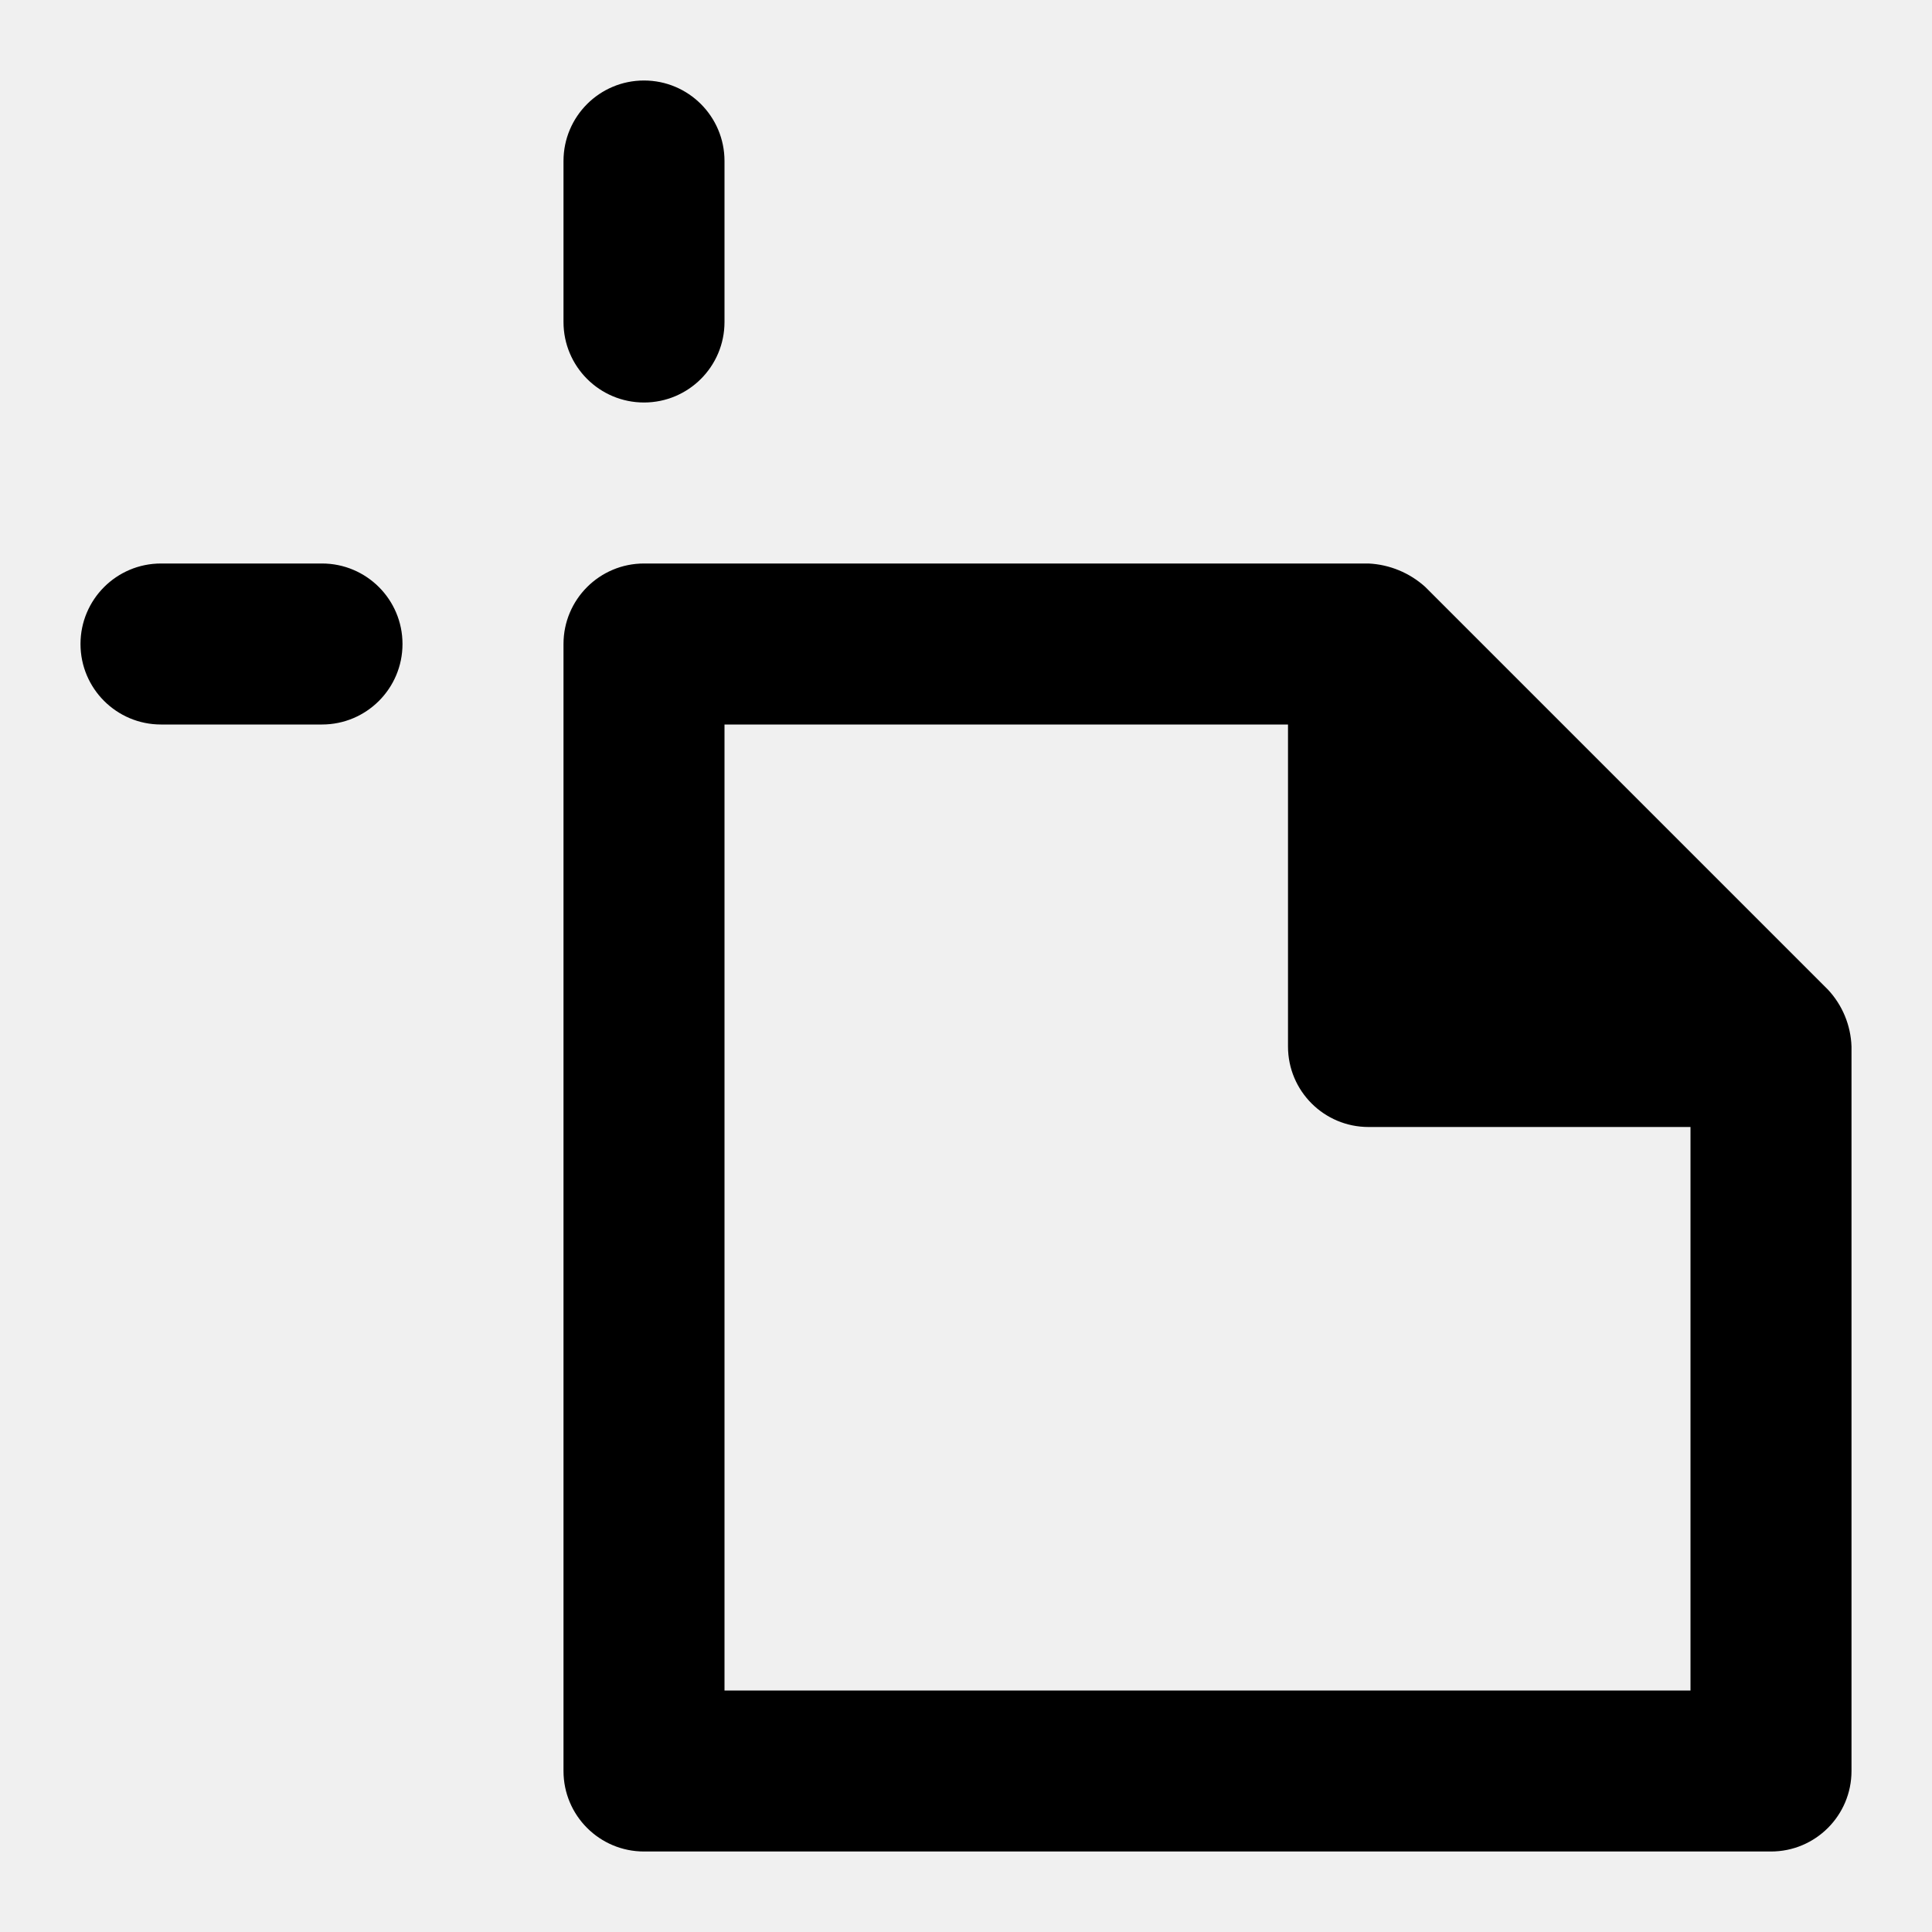
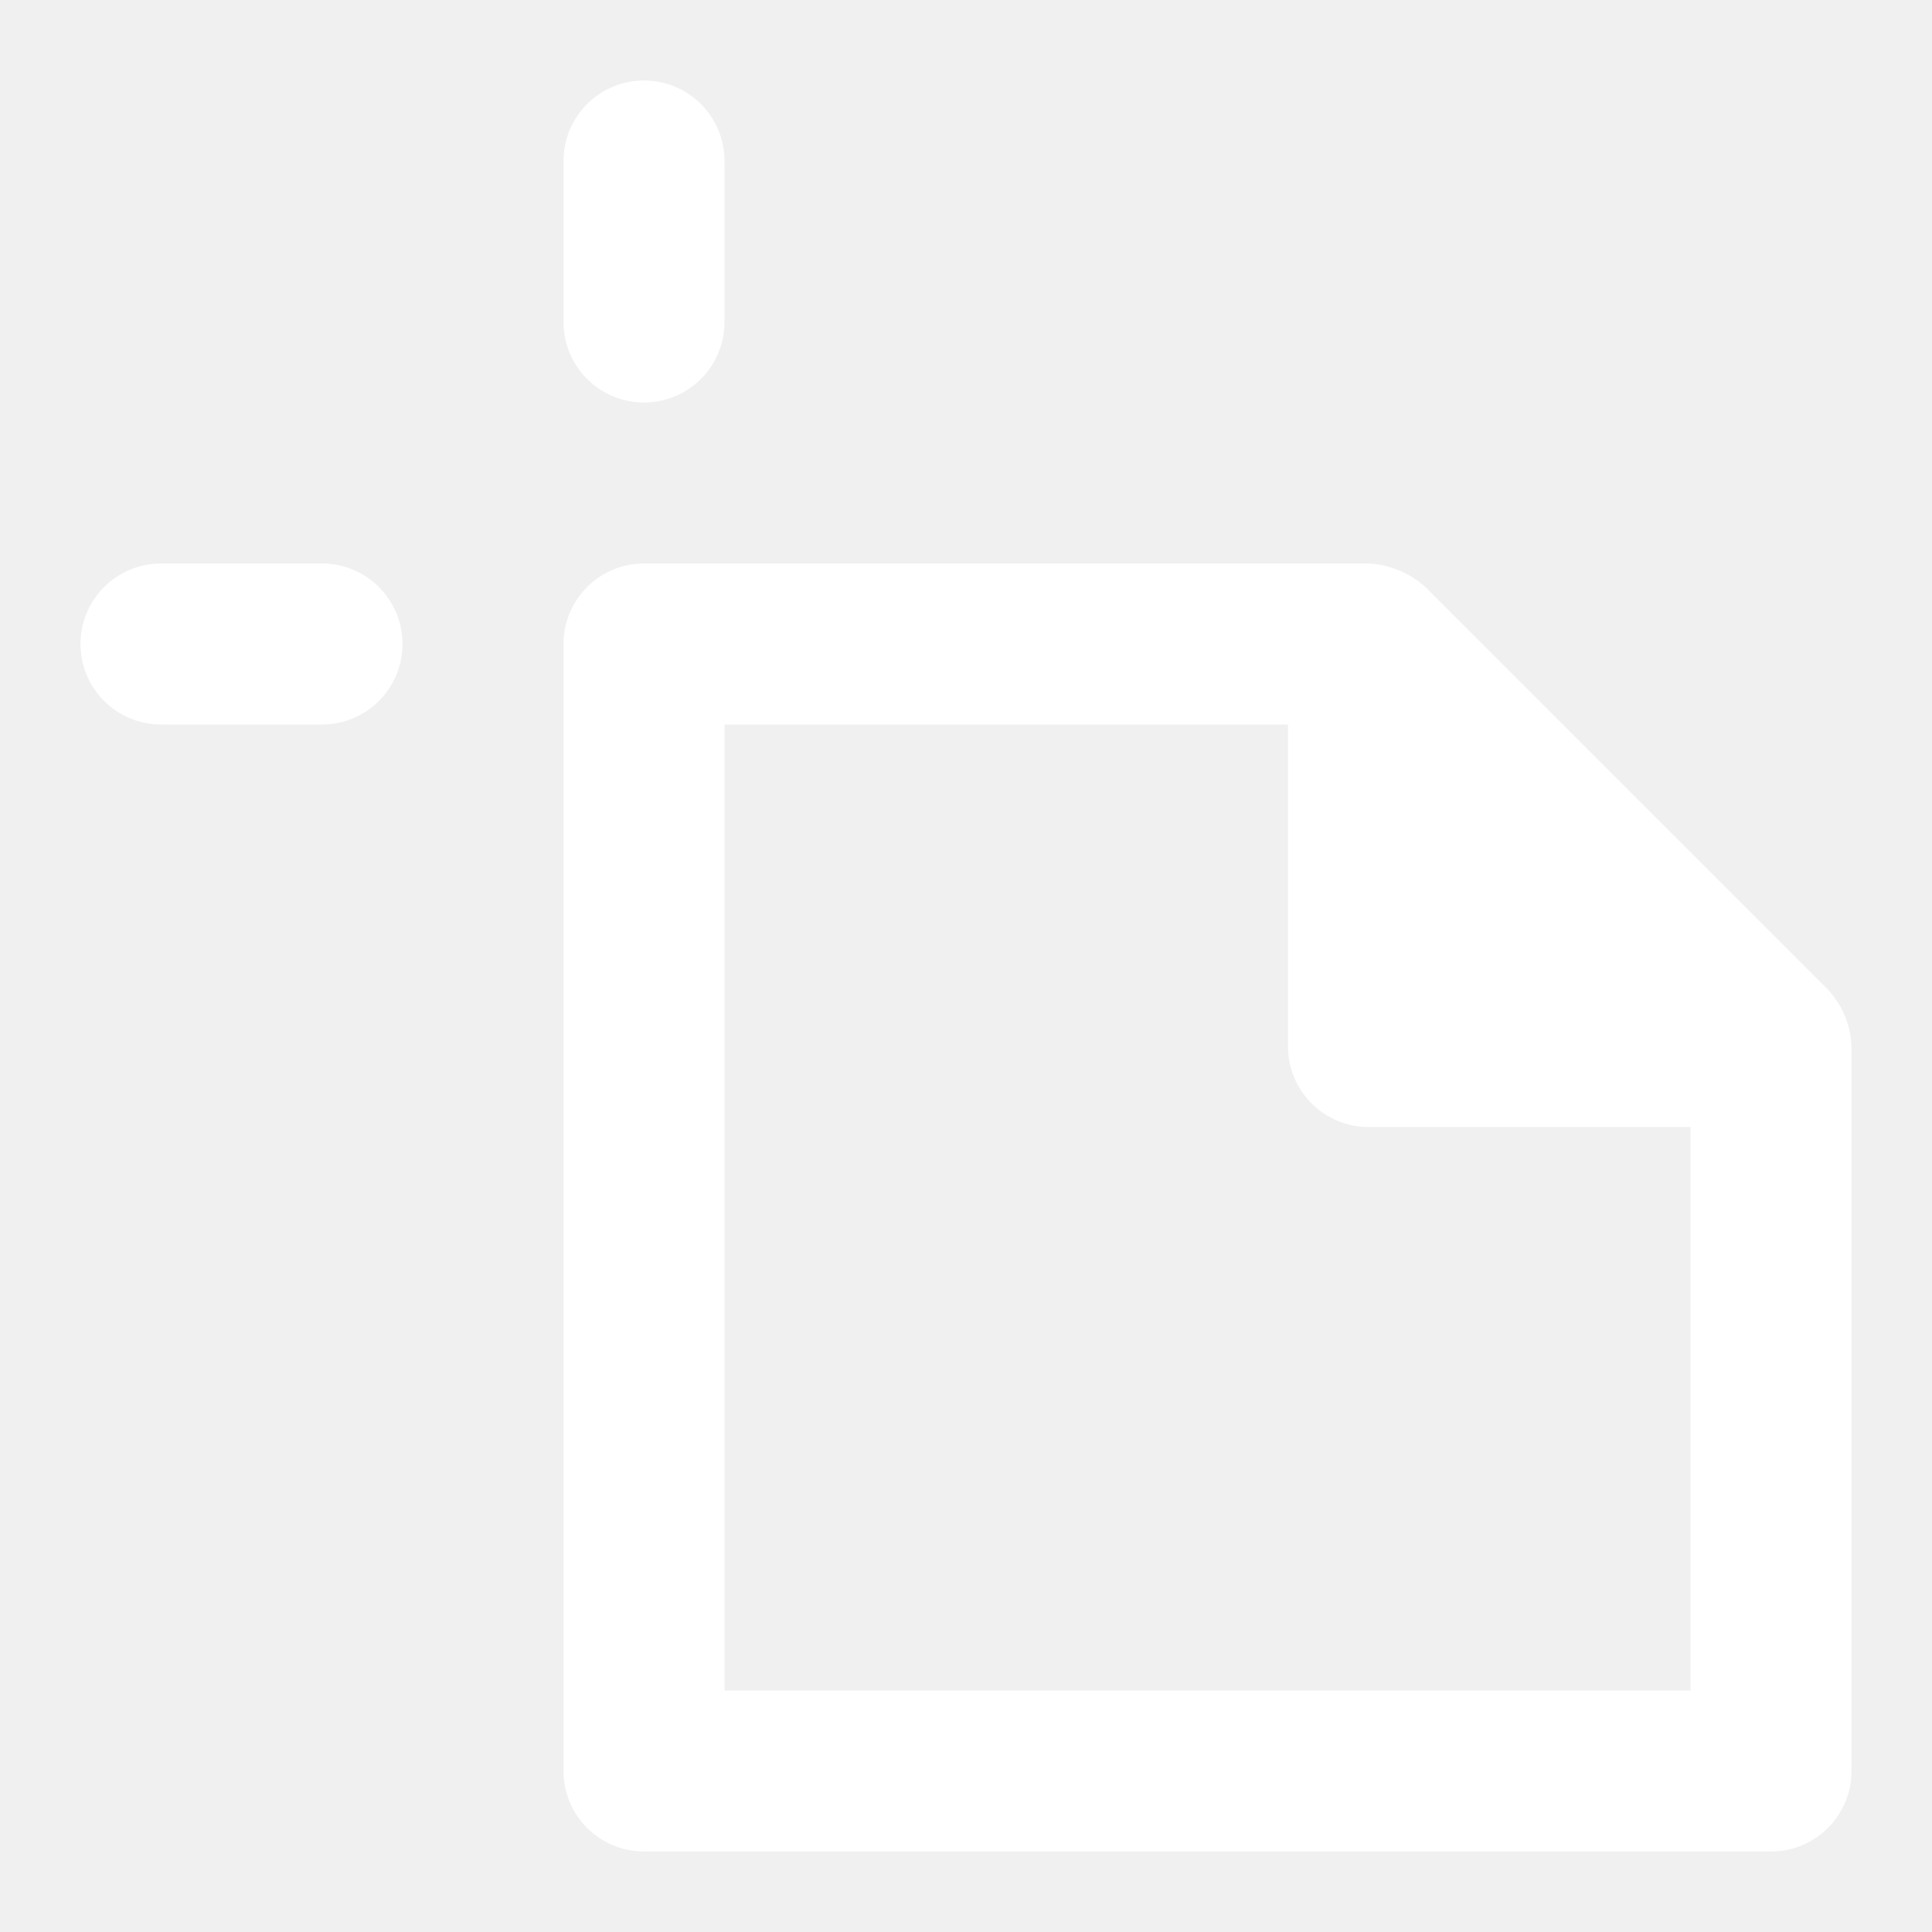
- <svg xmlns="http://www.w3.org/2000/svg" fill="#000000" width="800px" height="800px" viewBox="0 0 24 24">
+ <svg xmlns="http://www.w3.org/2000/svg" fill="#fff" width="800px" height="800px" viewBox="0 0 24 24">
  <path d="M7,4V2A1,1,0,0,1,9,2V4A1,1,0,0,1,7,4ZM2,9H4A1,1,0,0,0,4,7H2A1,1,0,0,0,2,9Zm21,4v9a1,1,0,0,1-1,1H8a1,1,0,0,1-1-1V8A1,1,0,0,1,8,7h9a1.13,1.13,0,0,1,.707.293l5,5A1.089,1.089,0,0,1,23,13Zm-2,1H17a1,1,0,0,1-1-1V9H9V21H21Z" />
</svg>
